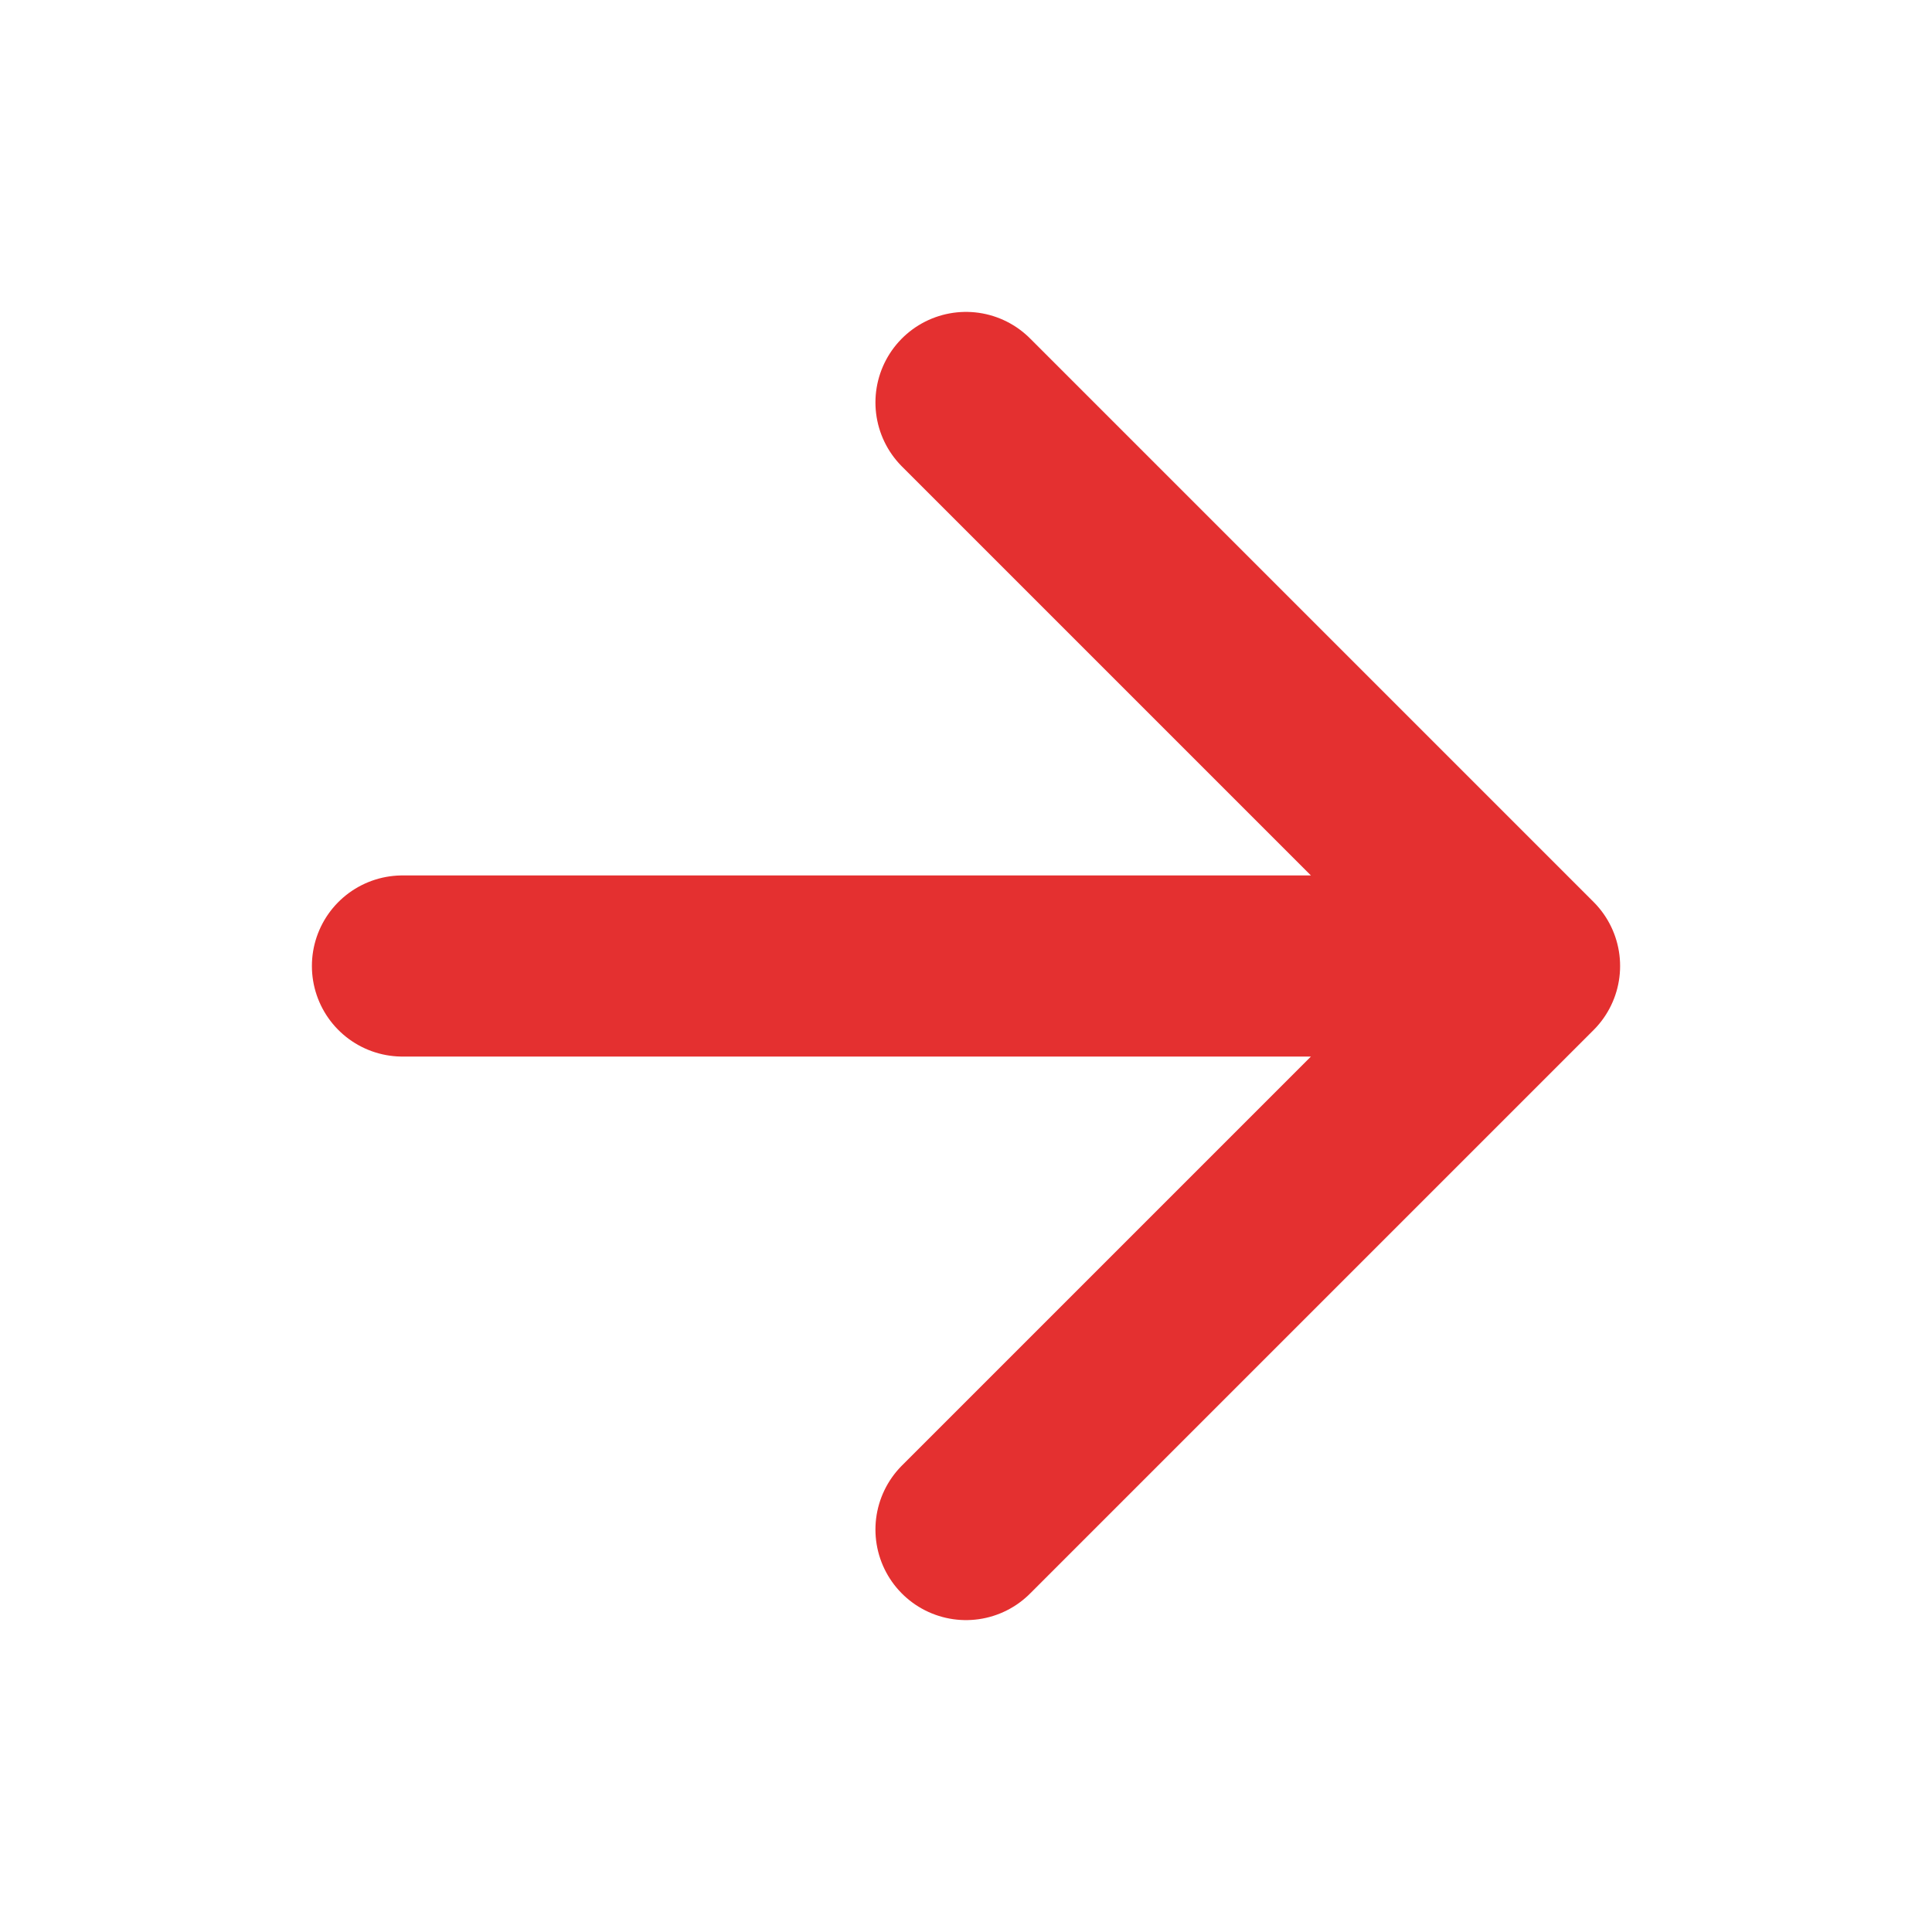
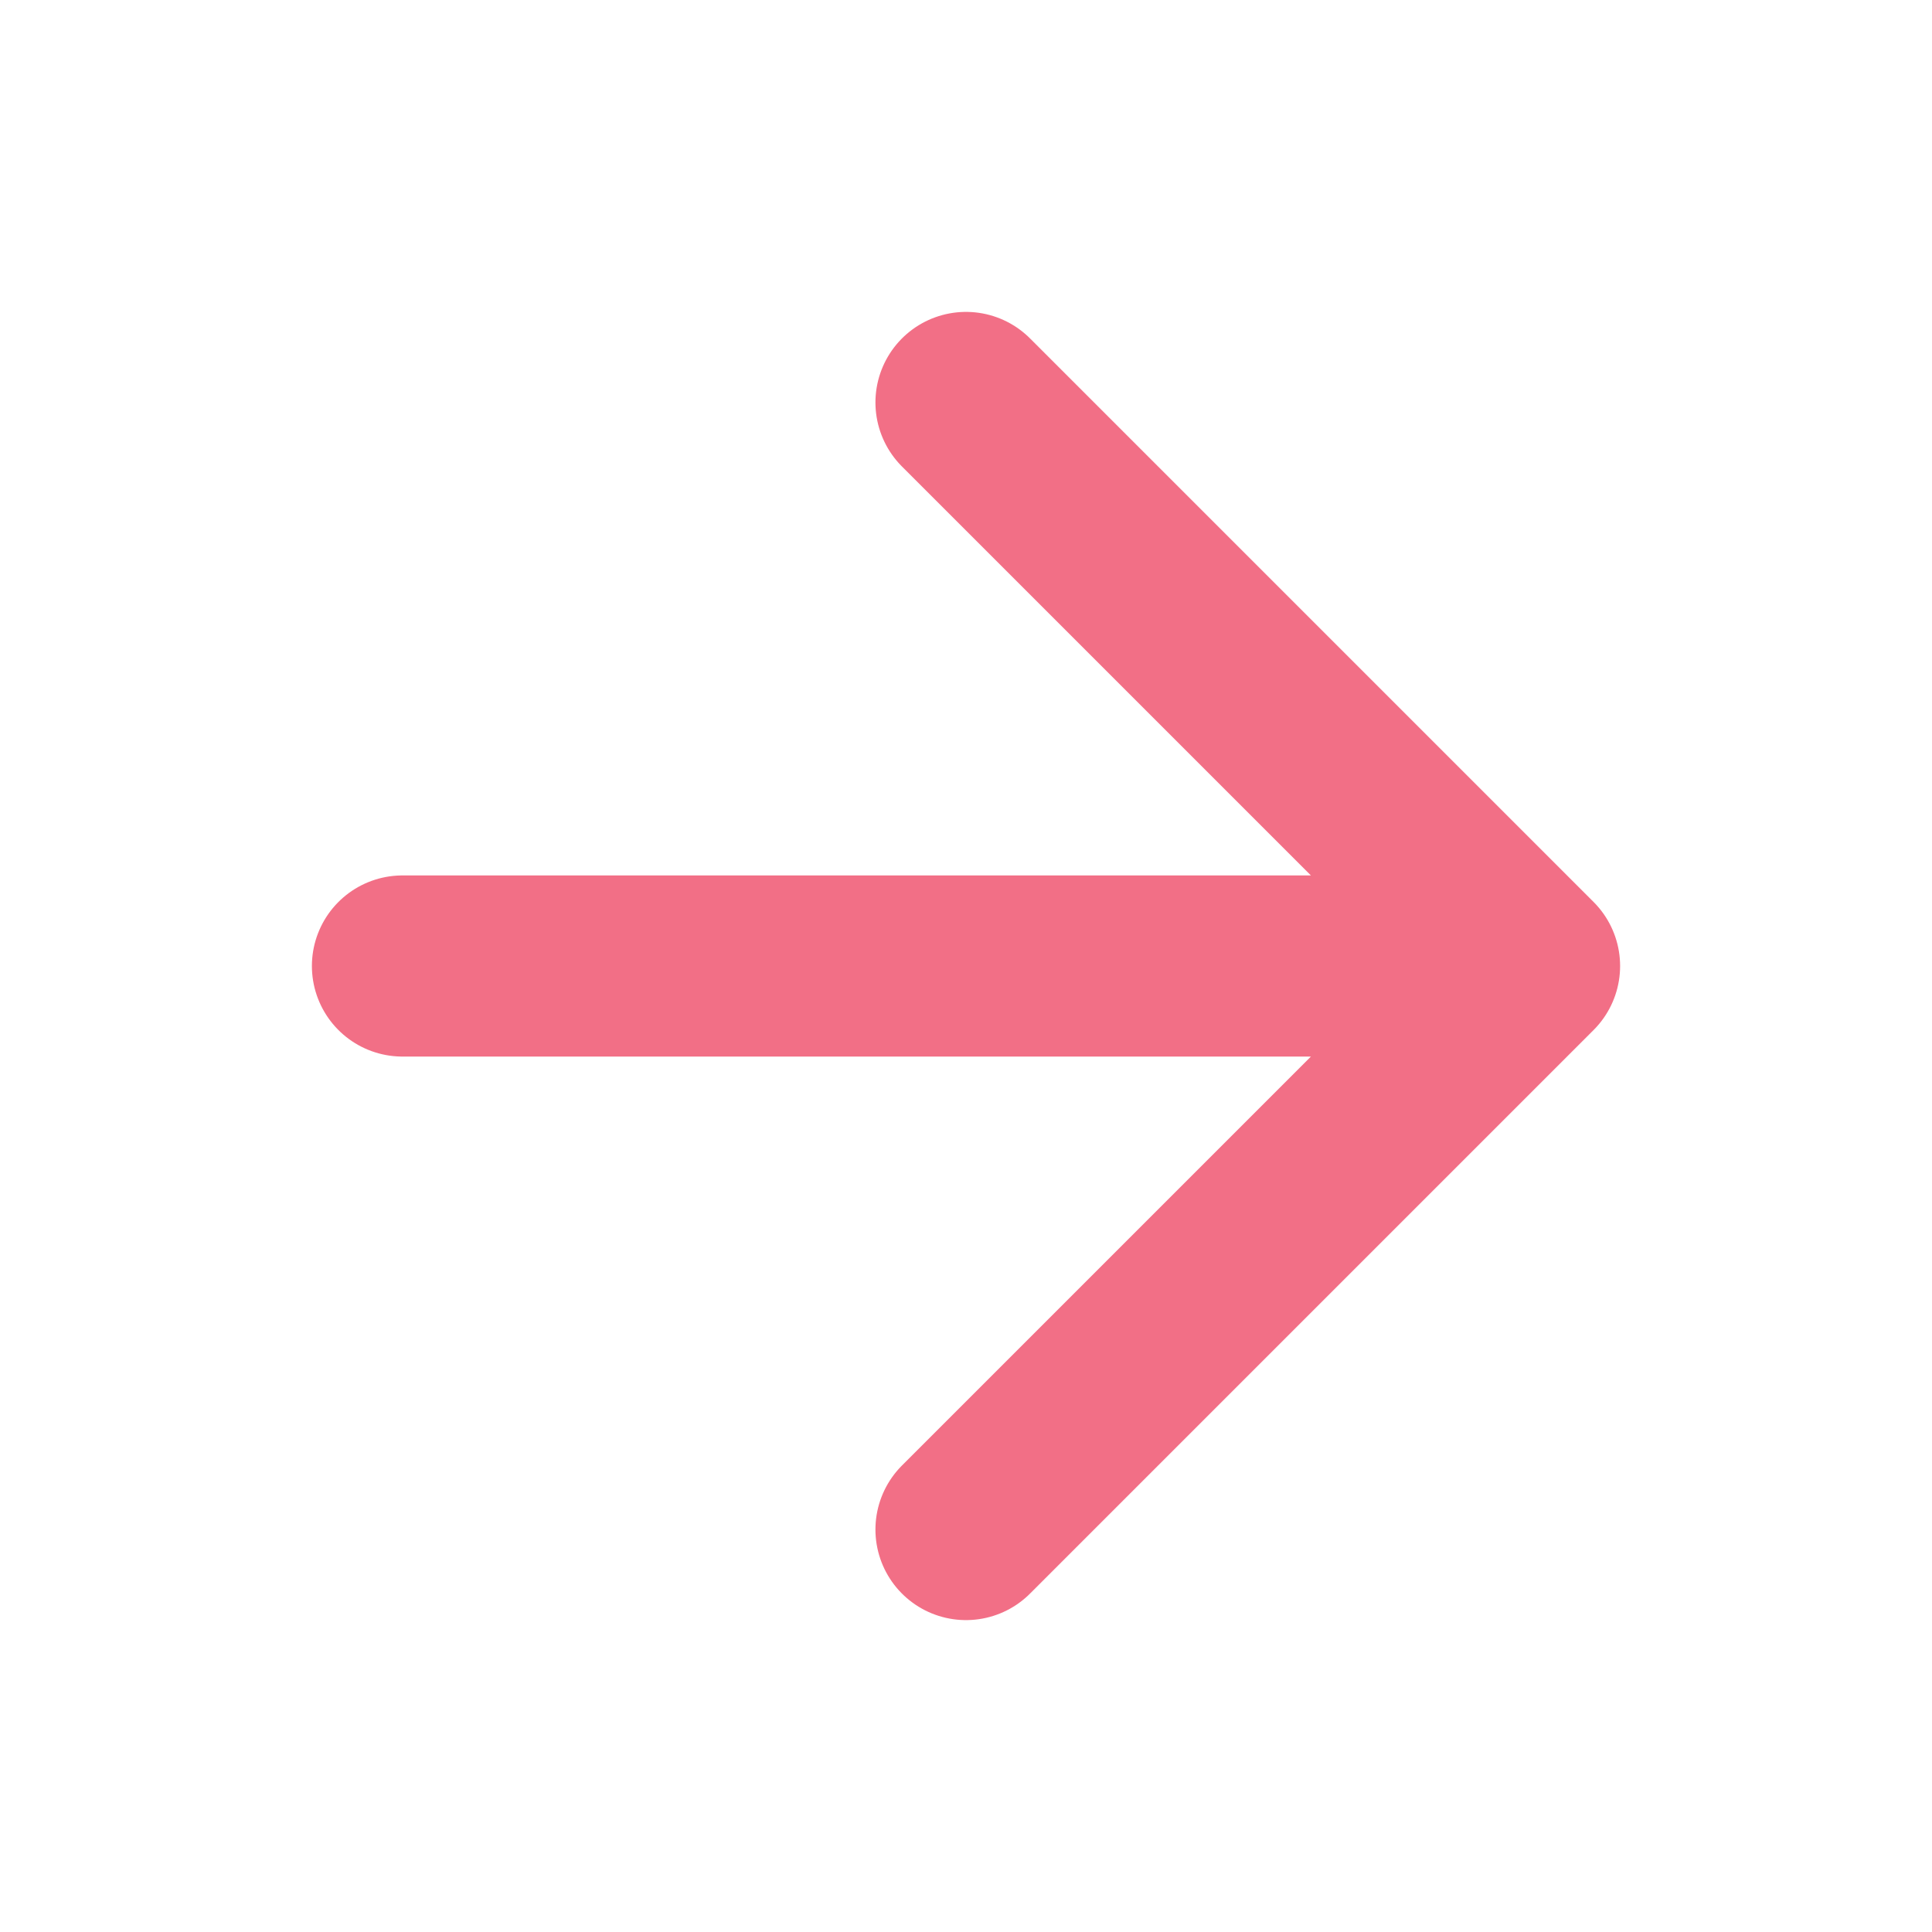
<svg xmlns="http://www.w3.org/2000/svg" width="16" height="16" viewBox="0 0 16 16" fill="none">
-   <path d="M3.333 8H12.667M12.667 8L8 3.333M12.667 8L8 12.667" stroke="#E43030" stroke-width="1.5" stroke-linecap="round" stroke-linejoin="round" />
+   <path d="M3.333 8H12.667M12.667 8L8 3.333M12.667 8L8 12.667" stroke="#f26f86" stroke-width="1.5" stroke-linecap="round" stroke-linejoin="round" />
</svg>
